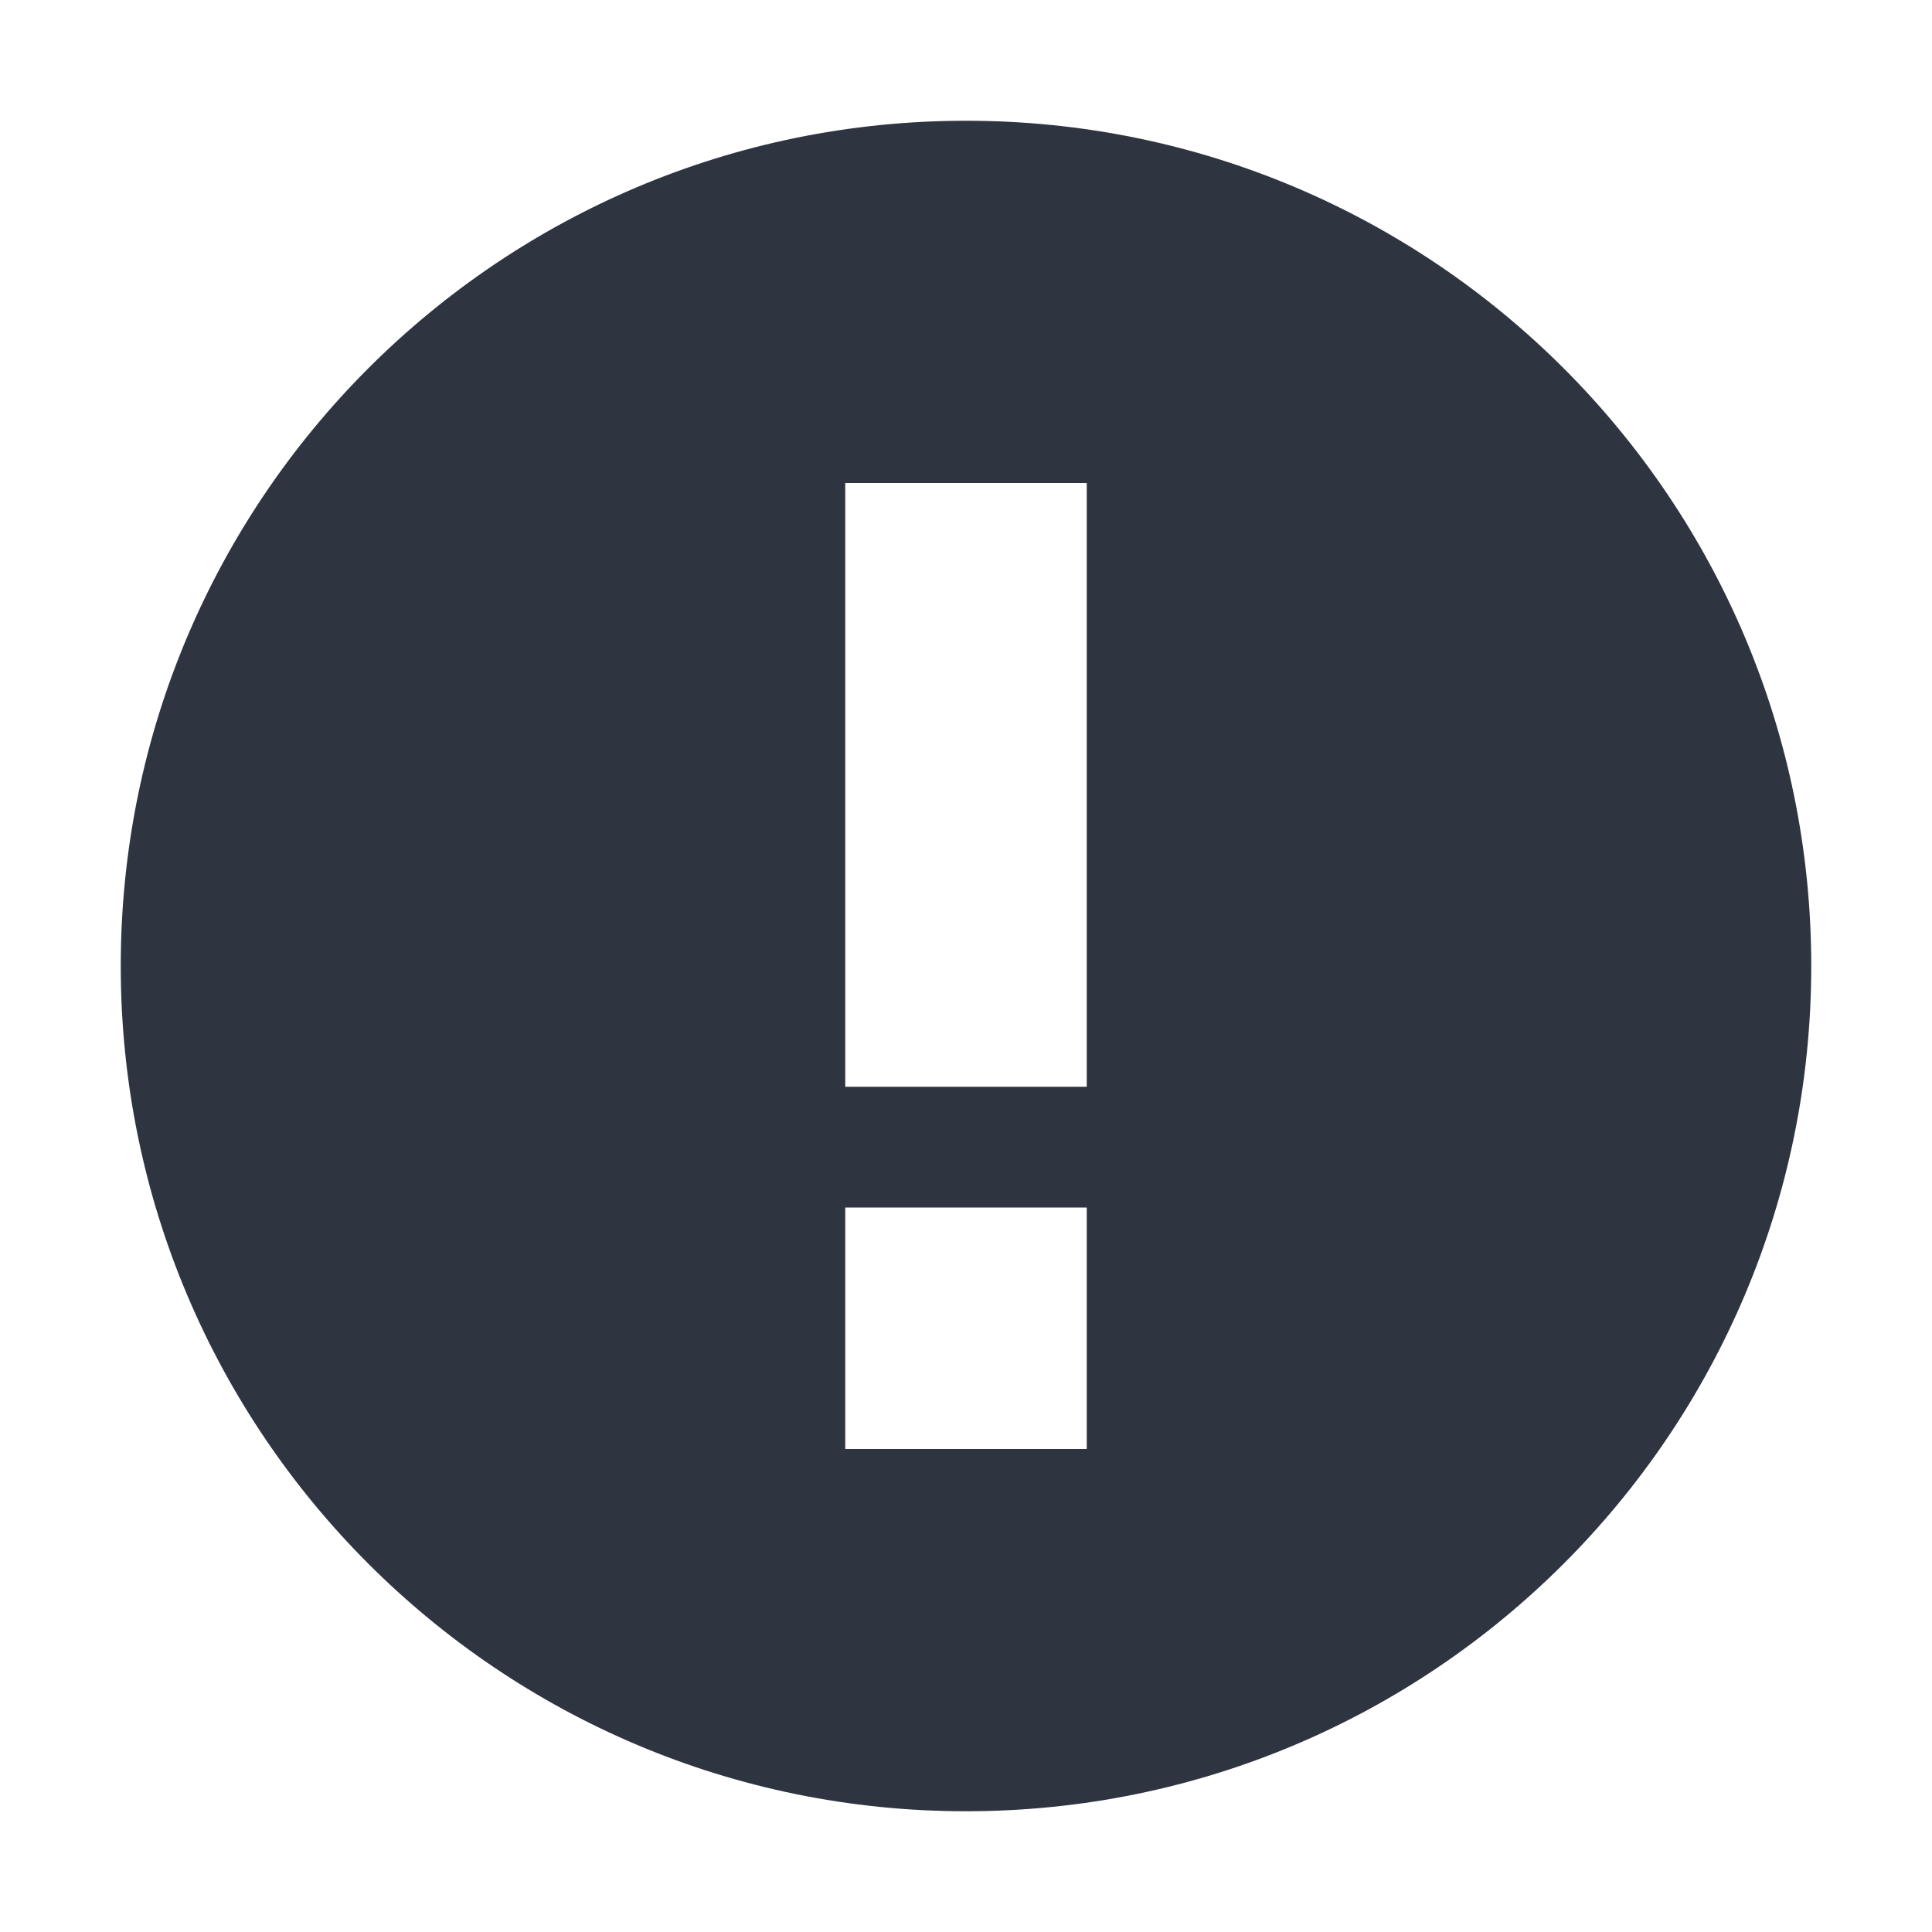
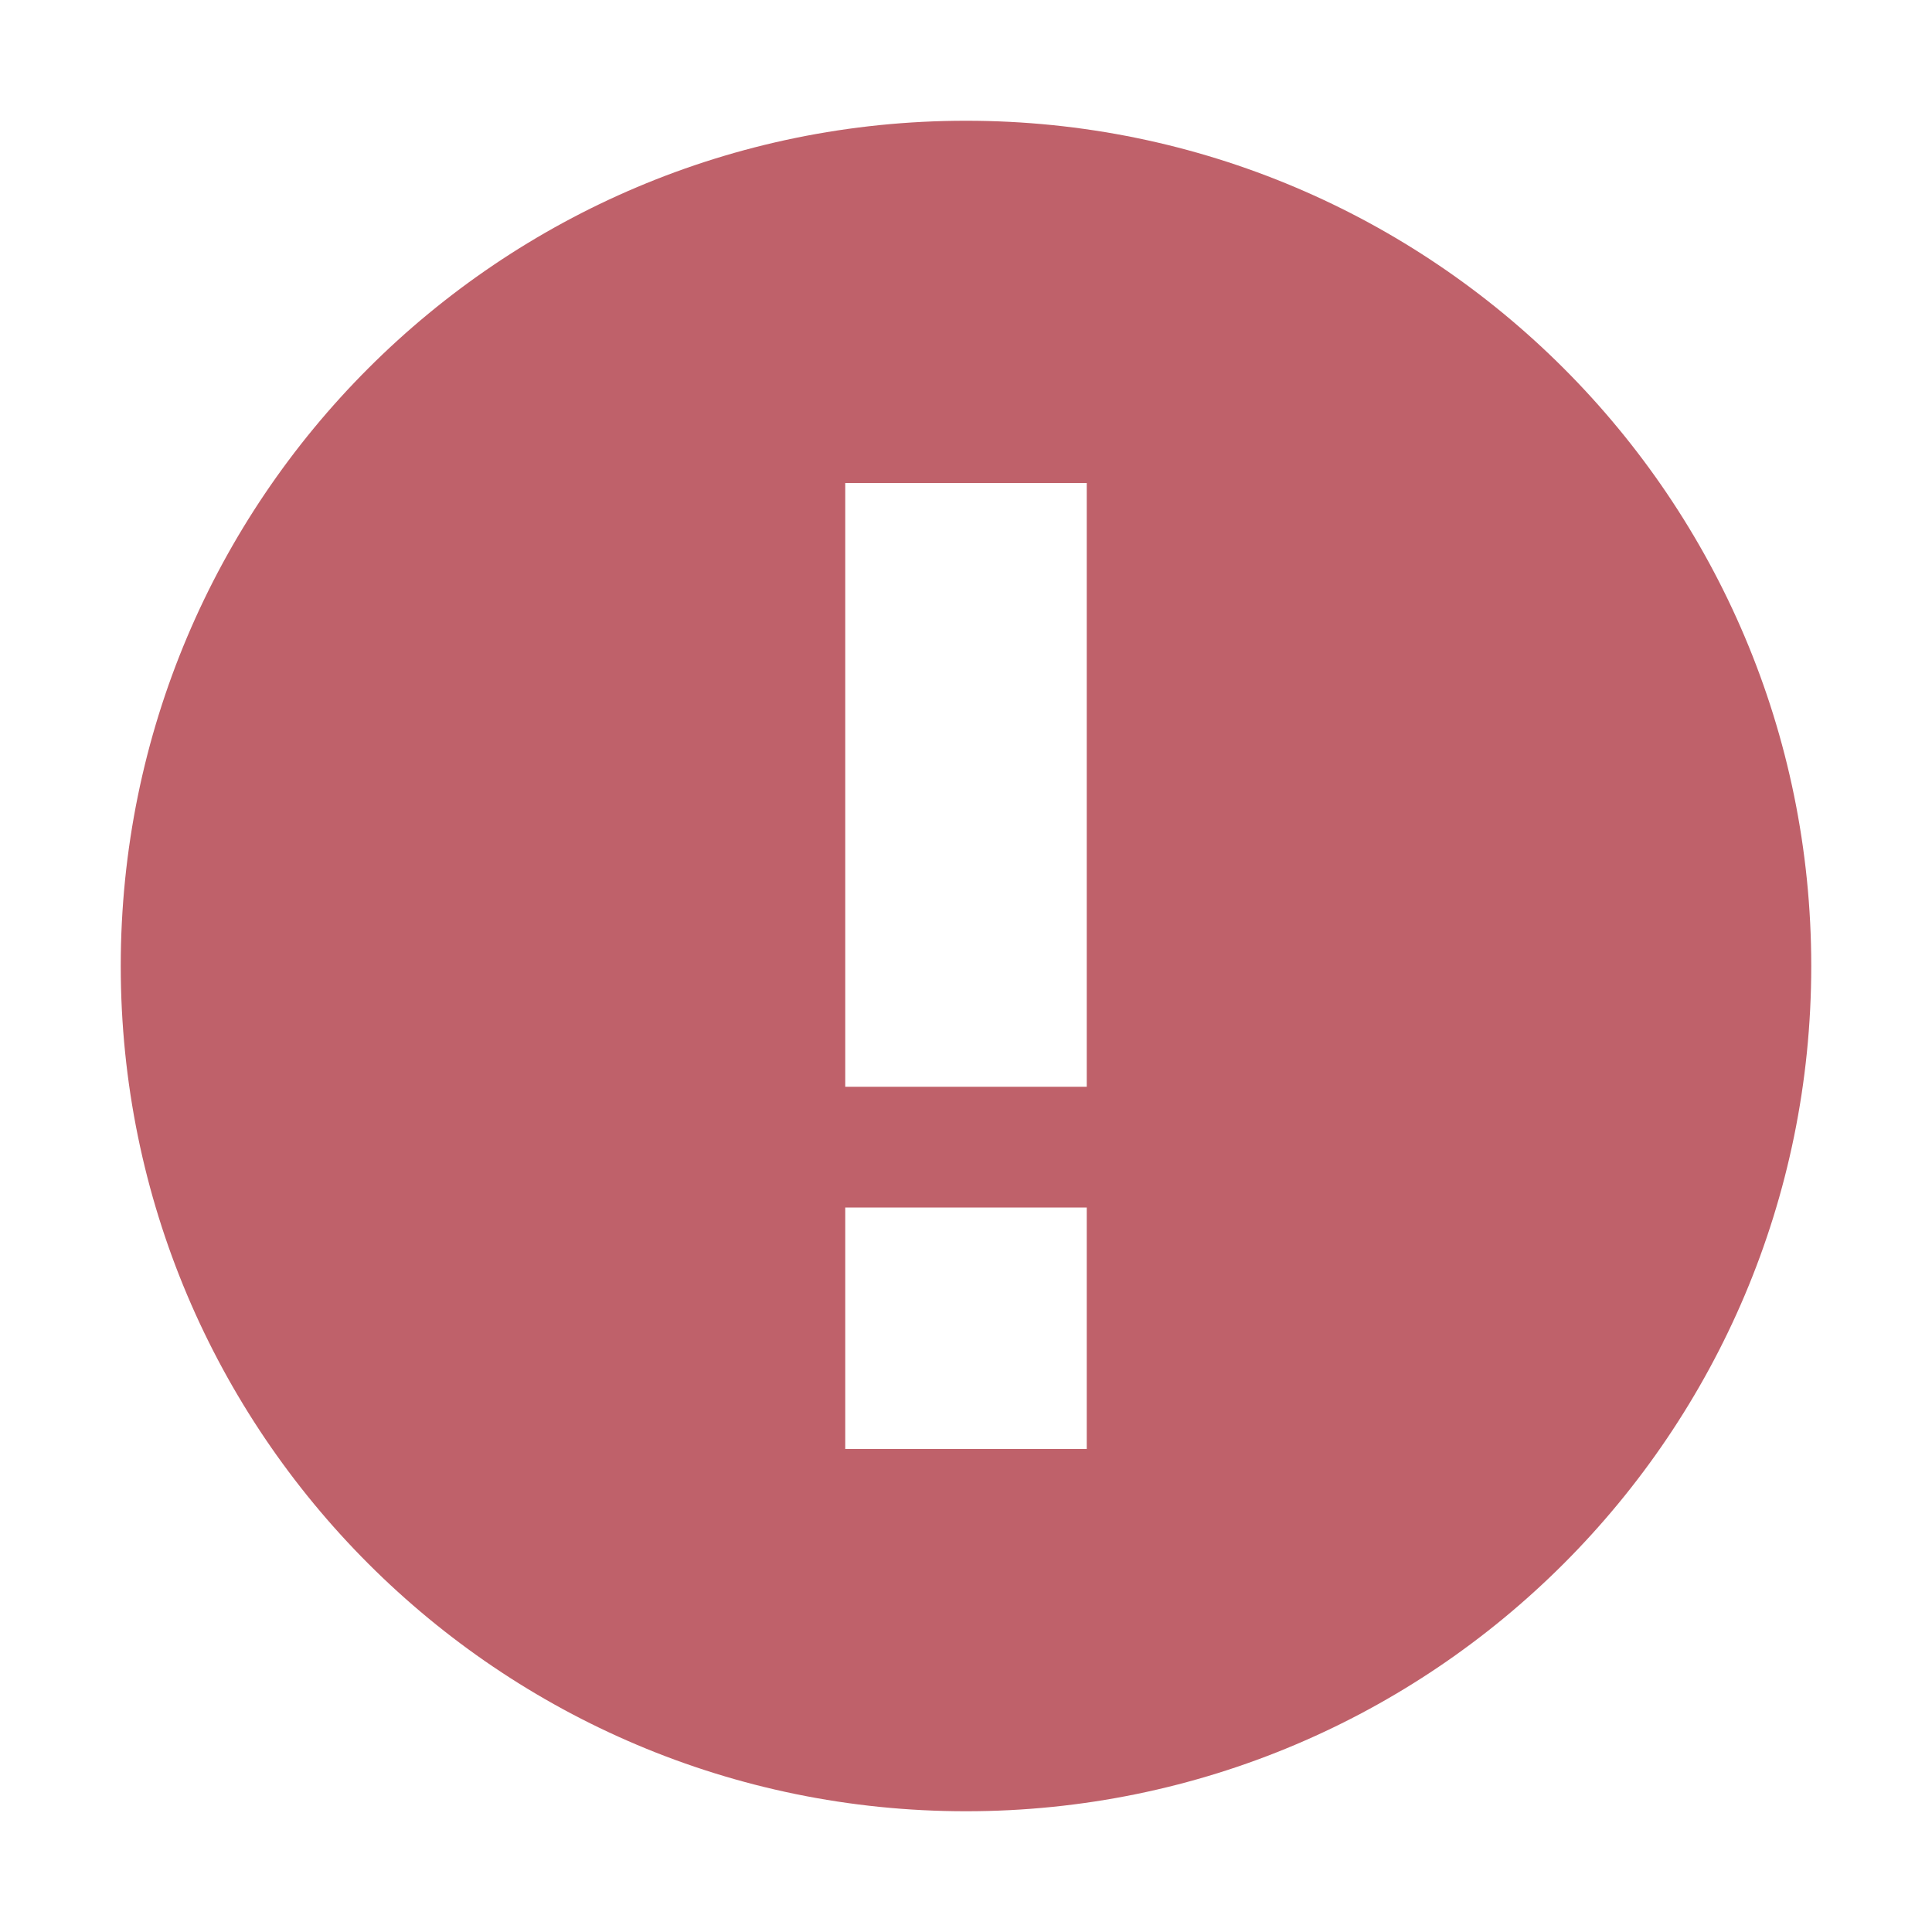
<svg xmlns="http://www.w3.org/2000/svg" width="22" height="22" version="1.1">
  <defs>
    <style id="current-color-scheme" type="text/css">.ColorScheme-Text { color:#dfdfdf; } .ColorScheme-Highlight { color:#4285f4; } .ColorScheme-NeutralText { color:#ff9800; } .ColorScheme-PositiveText { color:#4caf50; }
.ColorScheme-NegativeText { 
-     color:#2e3440;
+     color:#bf616a;
}</style>
  </defs>
-   <path class="ColorScheme-NegativeText" d="m11 1.375c-5.316 0-9.625 4.309-9.625 9.625s4.309 9.625 9.625 9.625 9.625-4.309 9.625-9.625-4.309-9.625-9.625-9.625zm-1.375 4.125h2.75v6.875h-2.75zm0 8.25h2.75v2.75h-2.75z" fill="currentColor" stroke-width="1.375" />
+   <path class="ColorScheme-NegativeText" d="m11 1.375c-5.316 0-9.625 4.309-9.625 9.625s4.309 9.625 9.625 9.625 9.625-4.309 9.625-9.625-4.309-9.625-9.625-9.625zm-1.375 4.125h2.75v6.875h-2.75zm0 8.25h2.75v2.75h-2.75z" fill="currentColor" stroke-width="1.375" style="" />
</svg>
